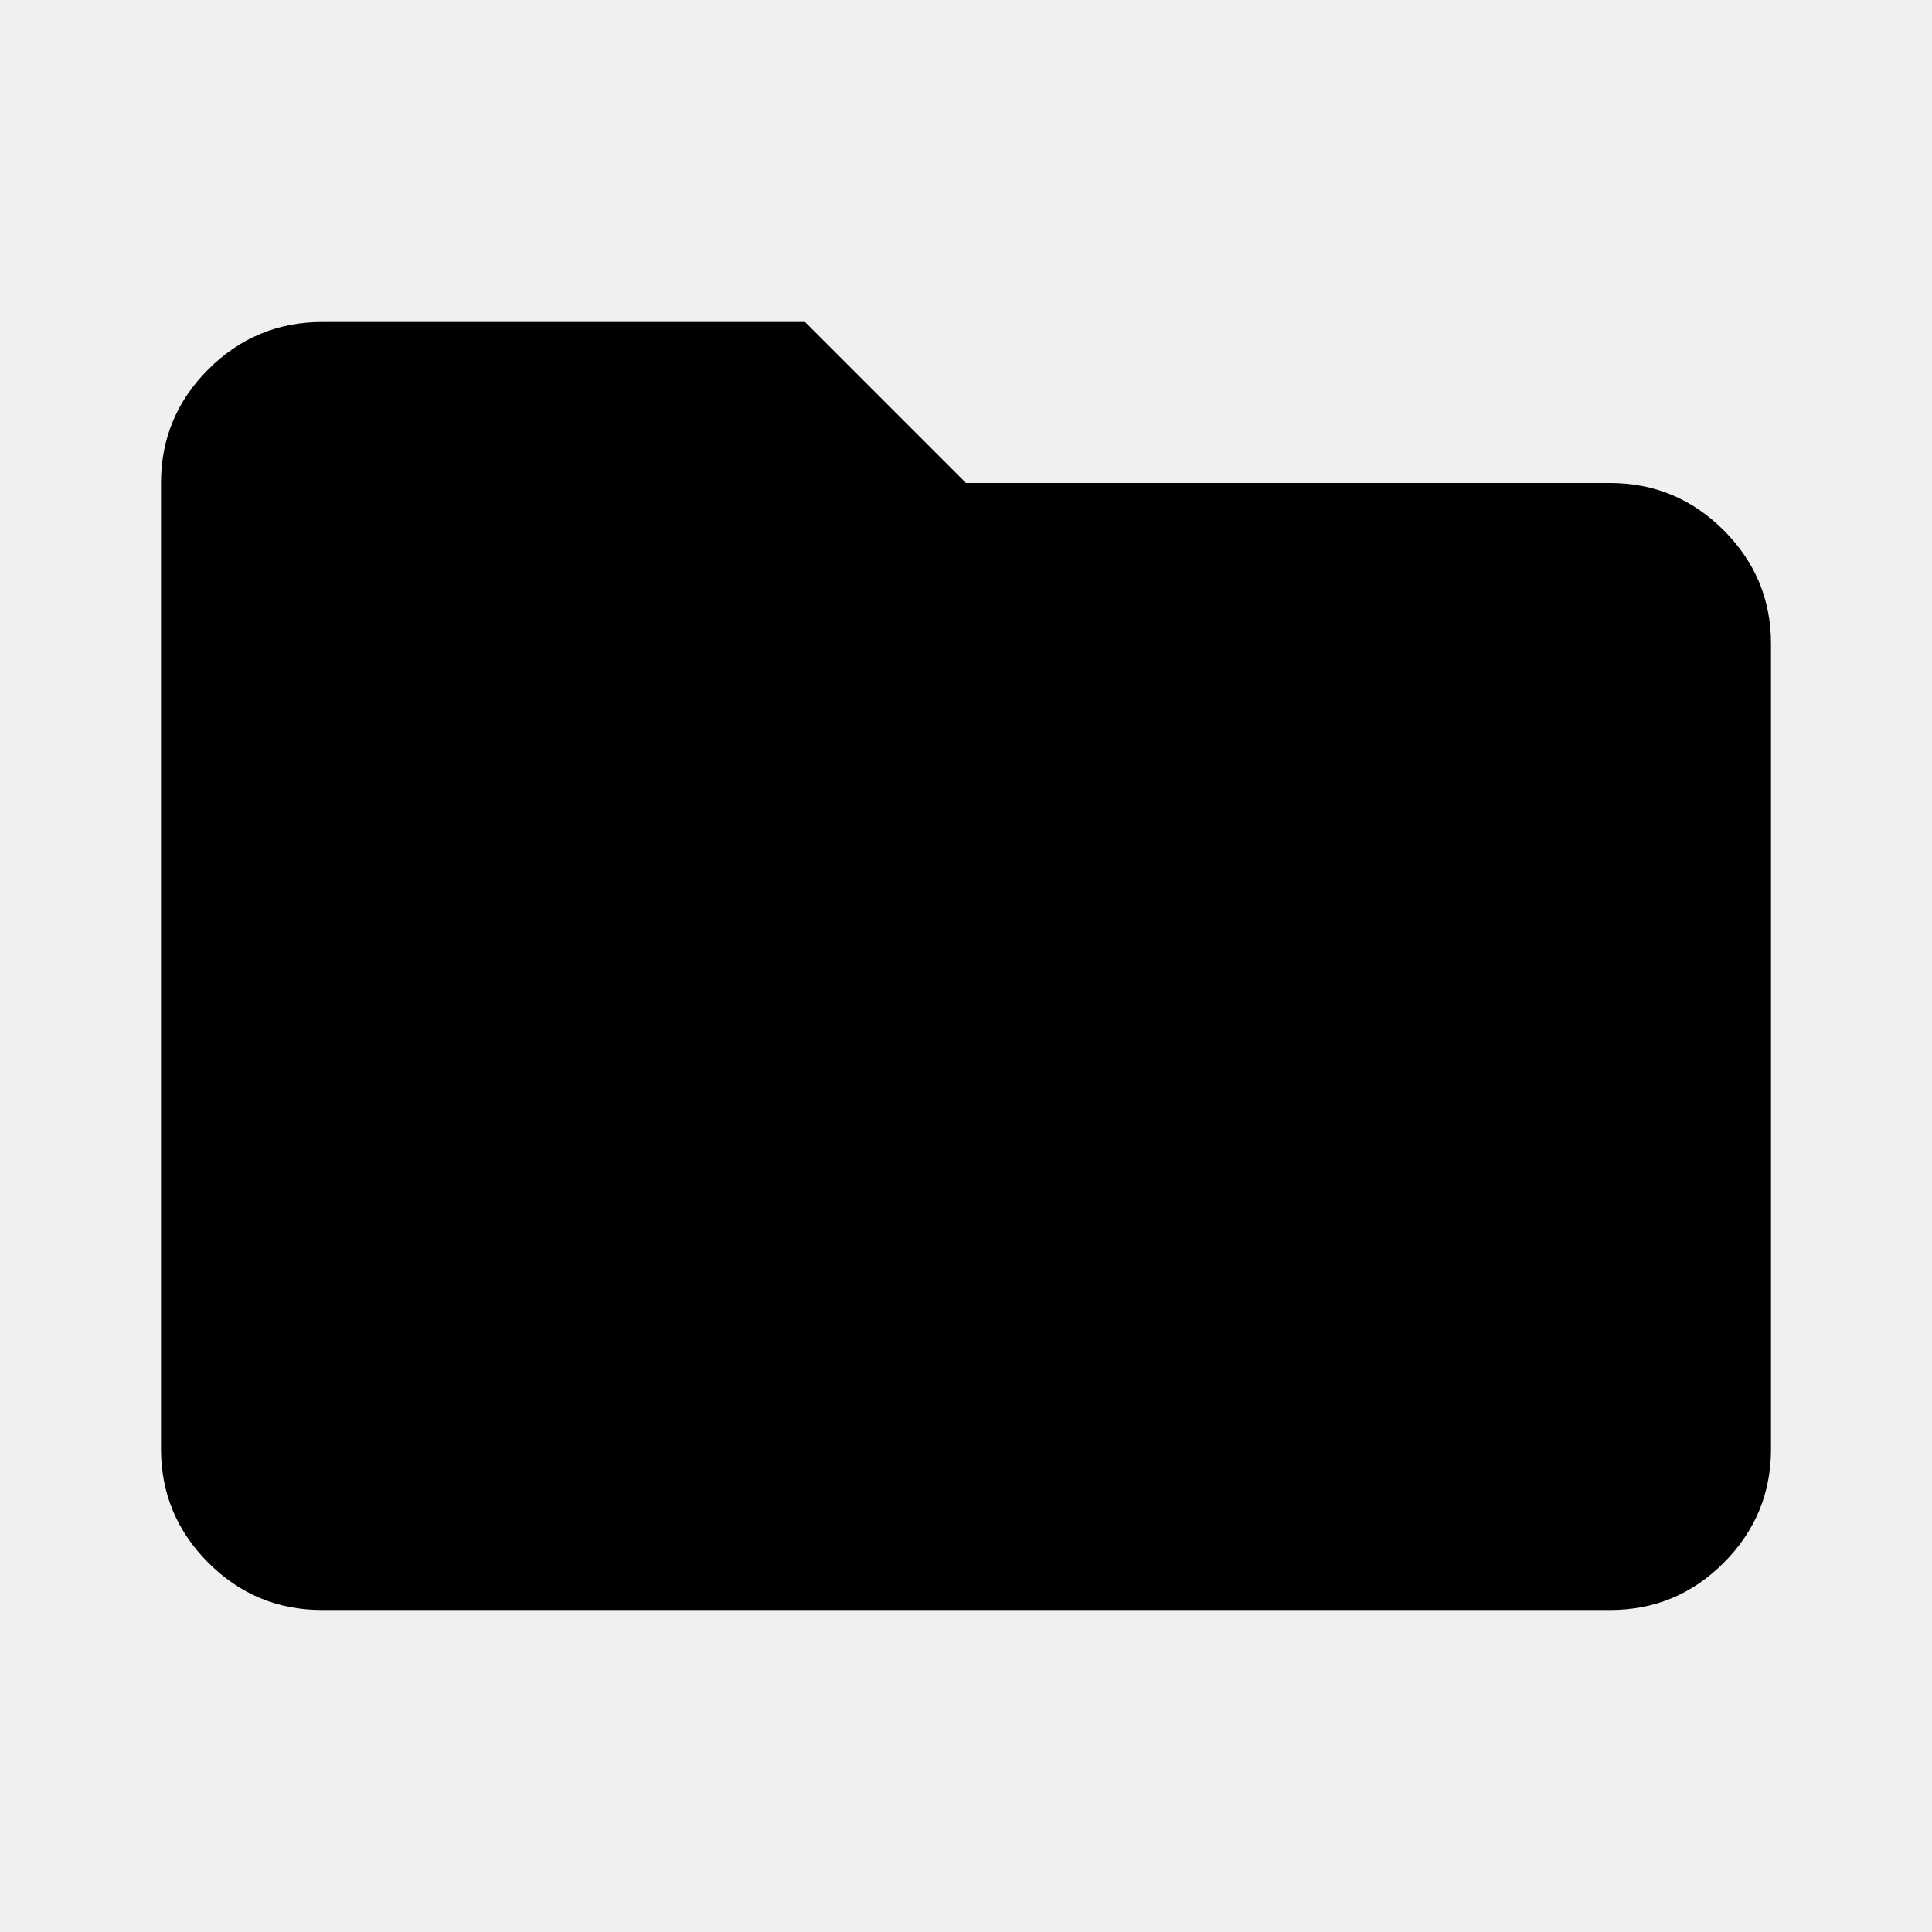
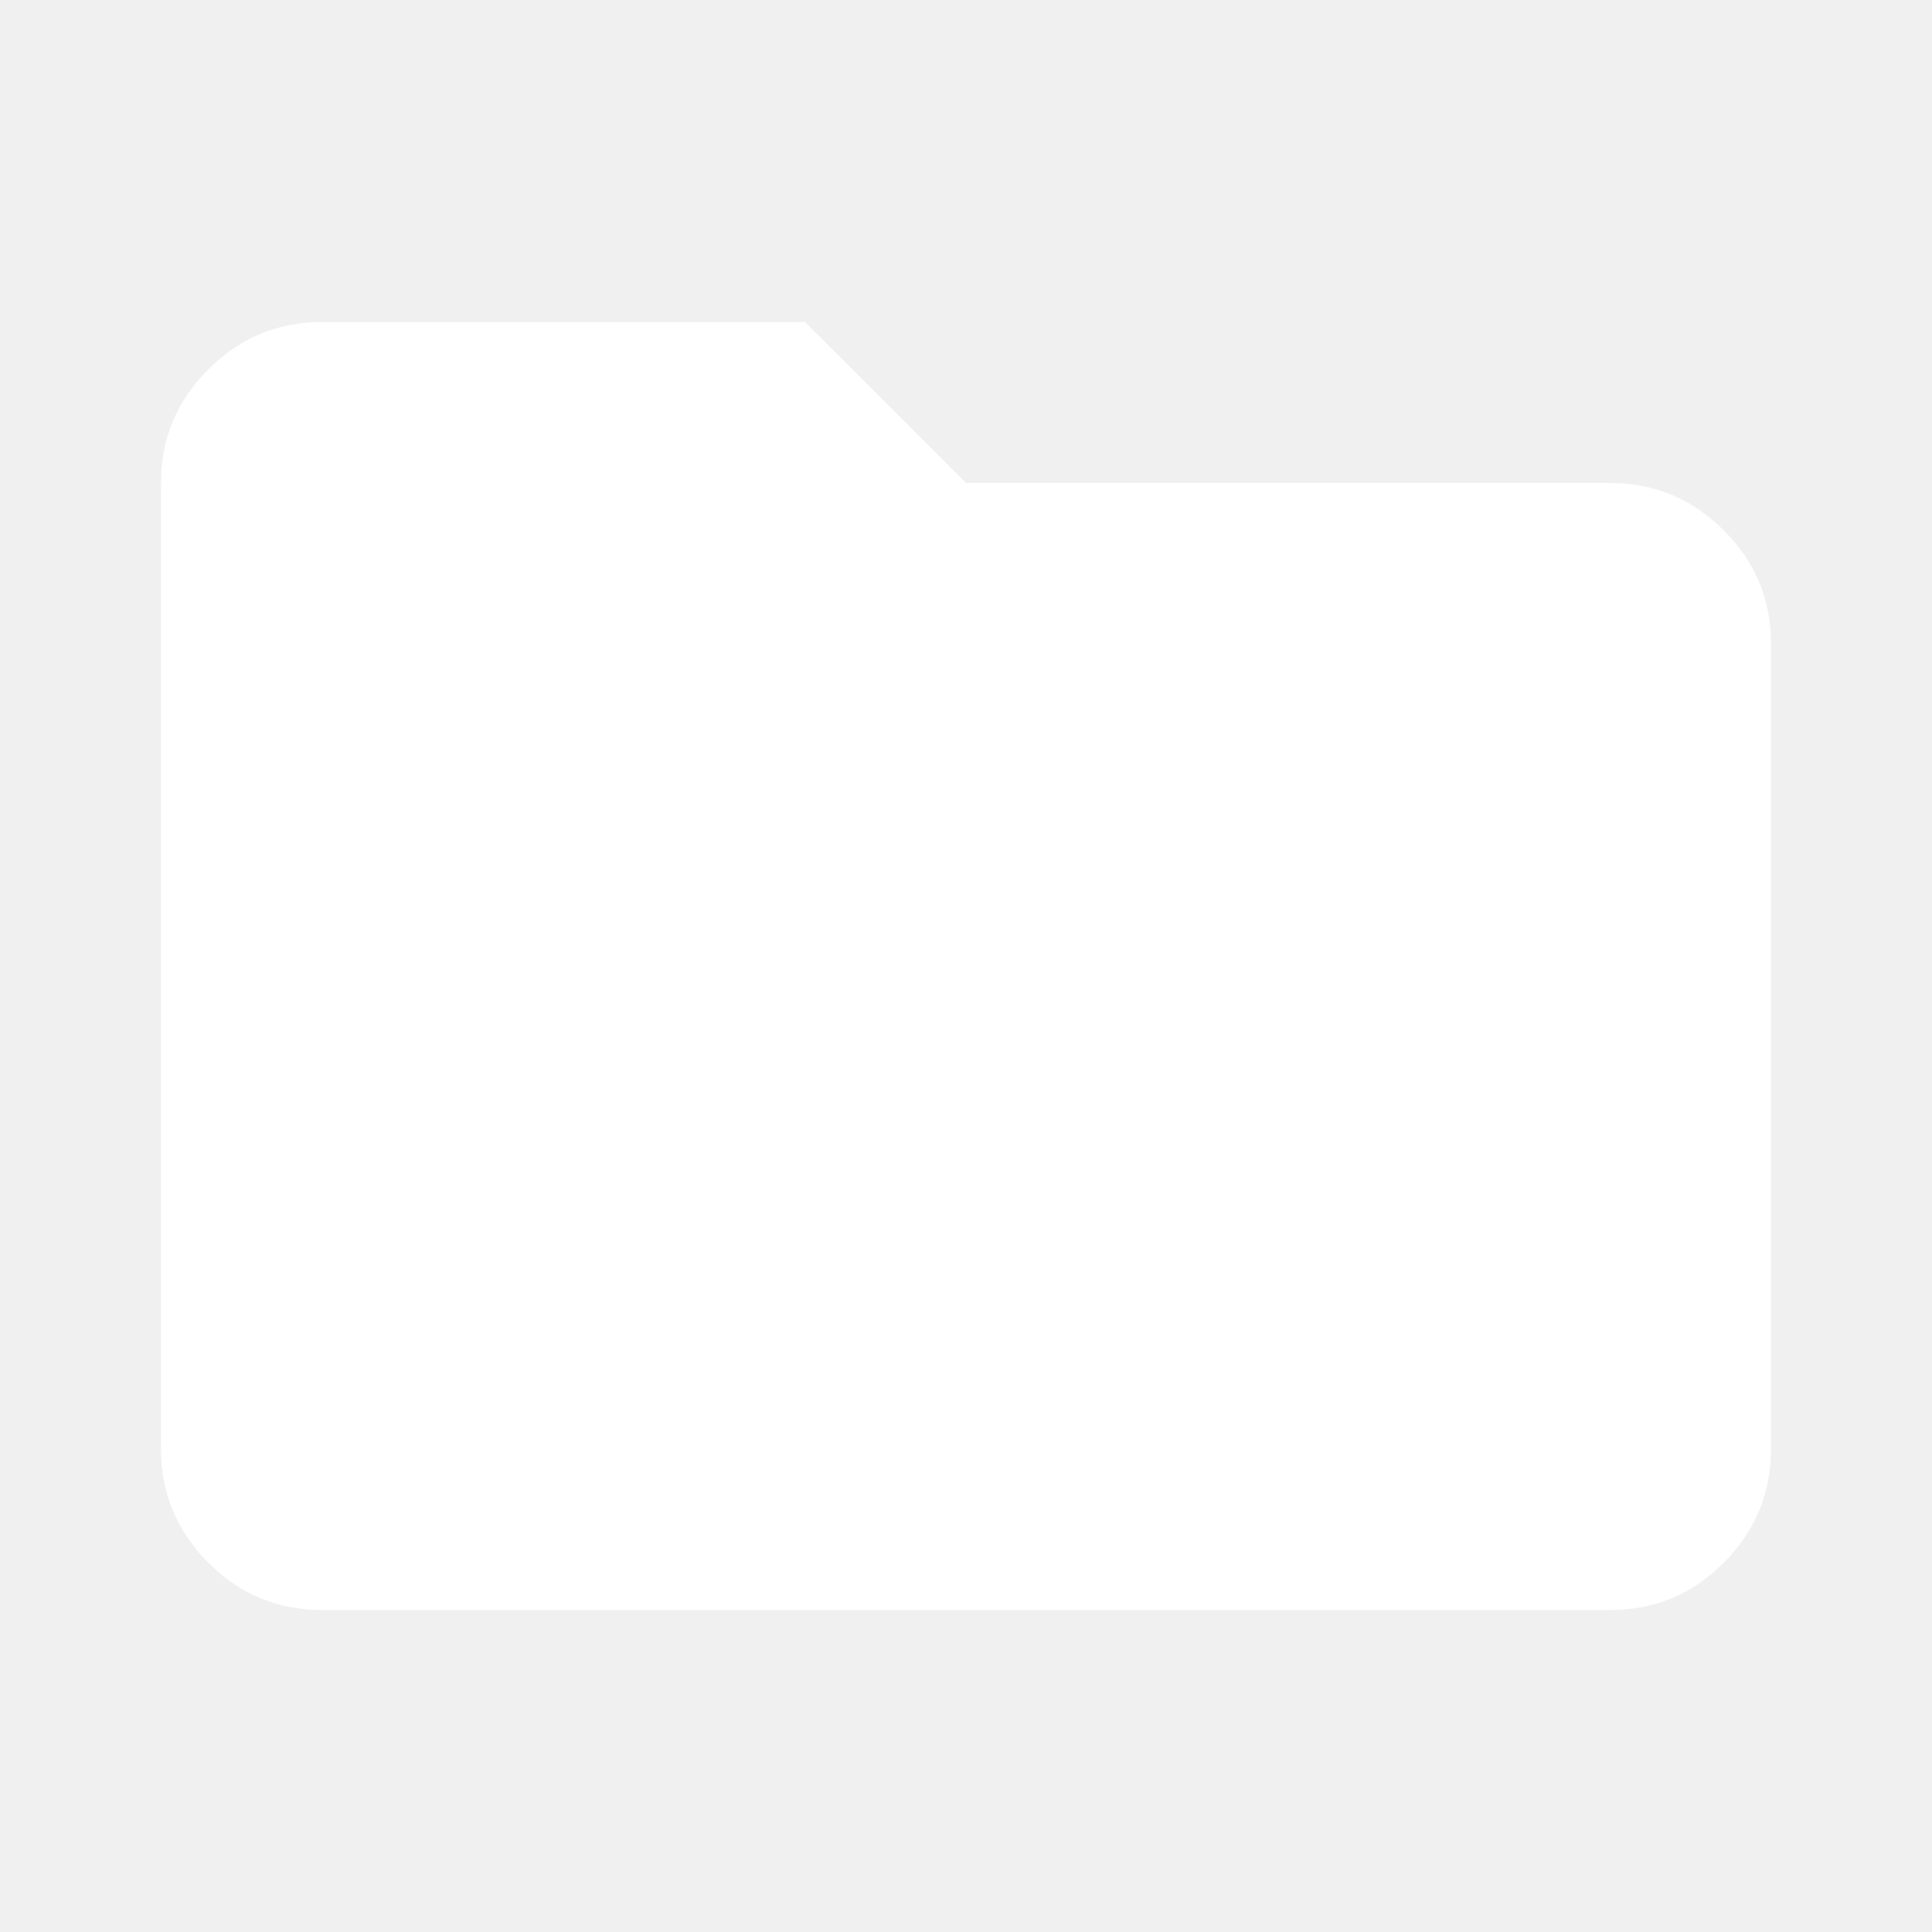
<svg xmlns="http://www.w3.org/2000/svg" width="32" height="32" viewBox="0 0 24 24">
-   <path fill="currentColor" d="M4 20q-.825 0-1.412-.587T2 18V6q0-.825.588-1.412T4 4h6l2 2h8q.825 0 1.413.588T22 8v10q0 .825-.587 1.413T20 20z" />
+   <path fill="white" d="M4 20q-.825 0-1.412-.587T2 18V6q0-.825.588-1.412T4 4h6l2 2h8q.825 0 1.413.588T22 8v10q0 .825-.587 1.413T20 20z" />
</svg>
